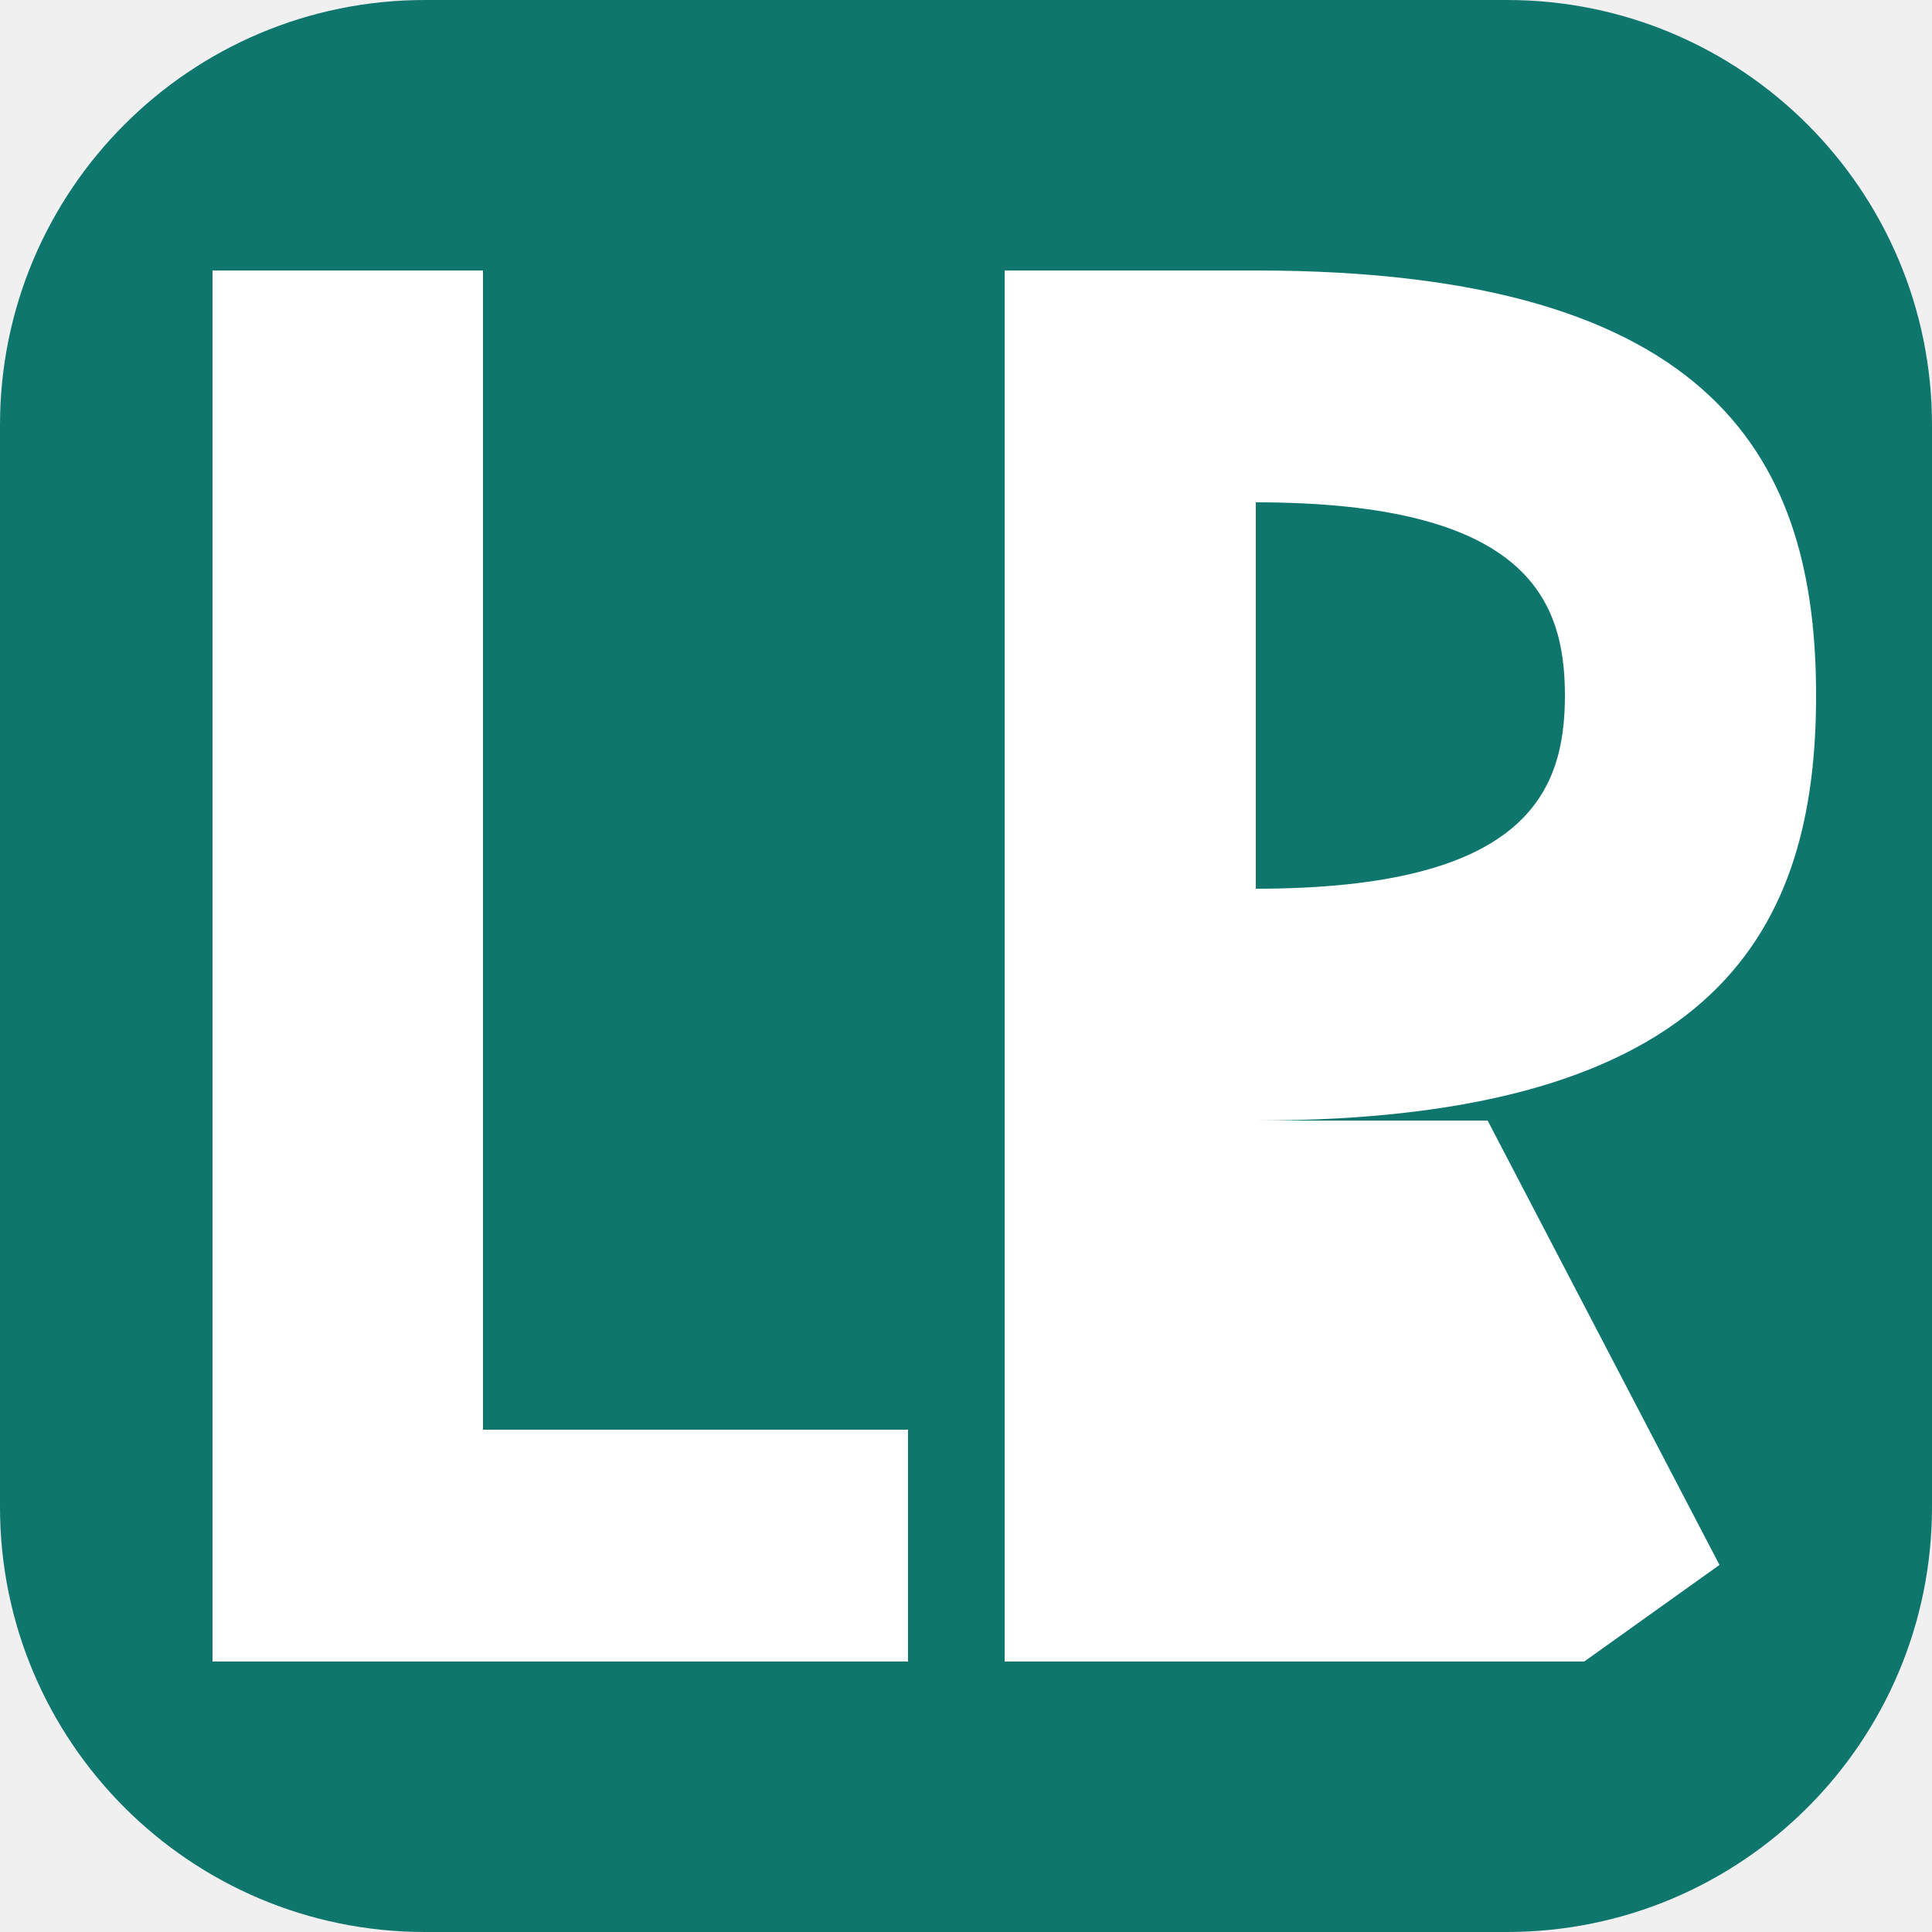
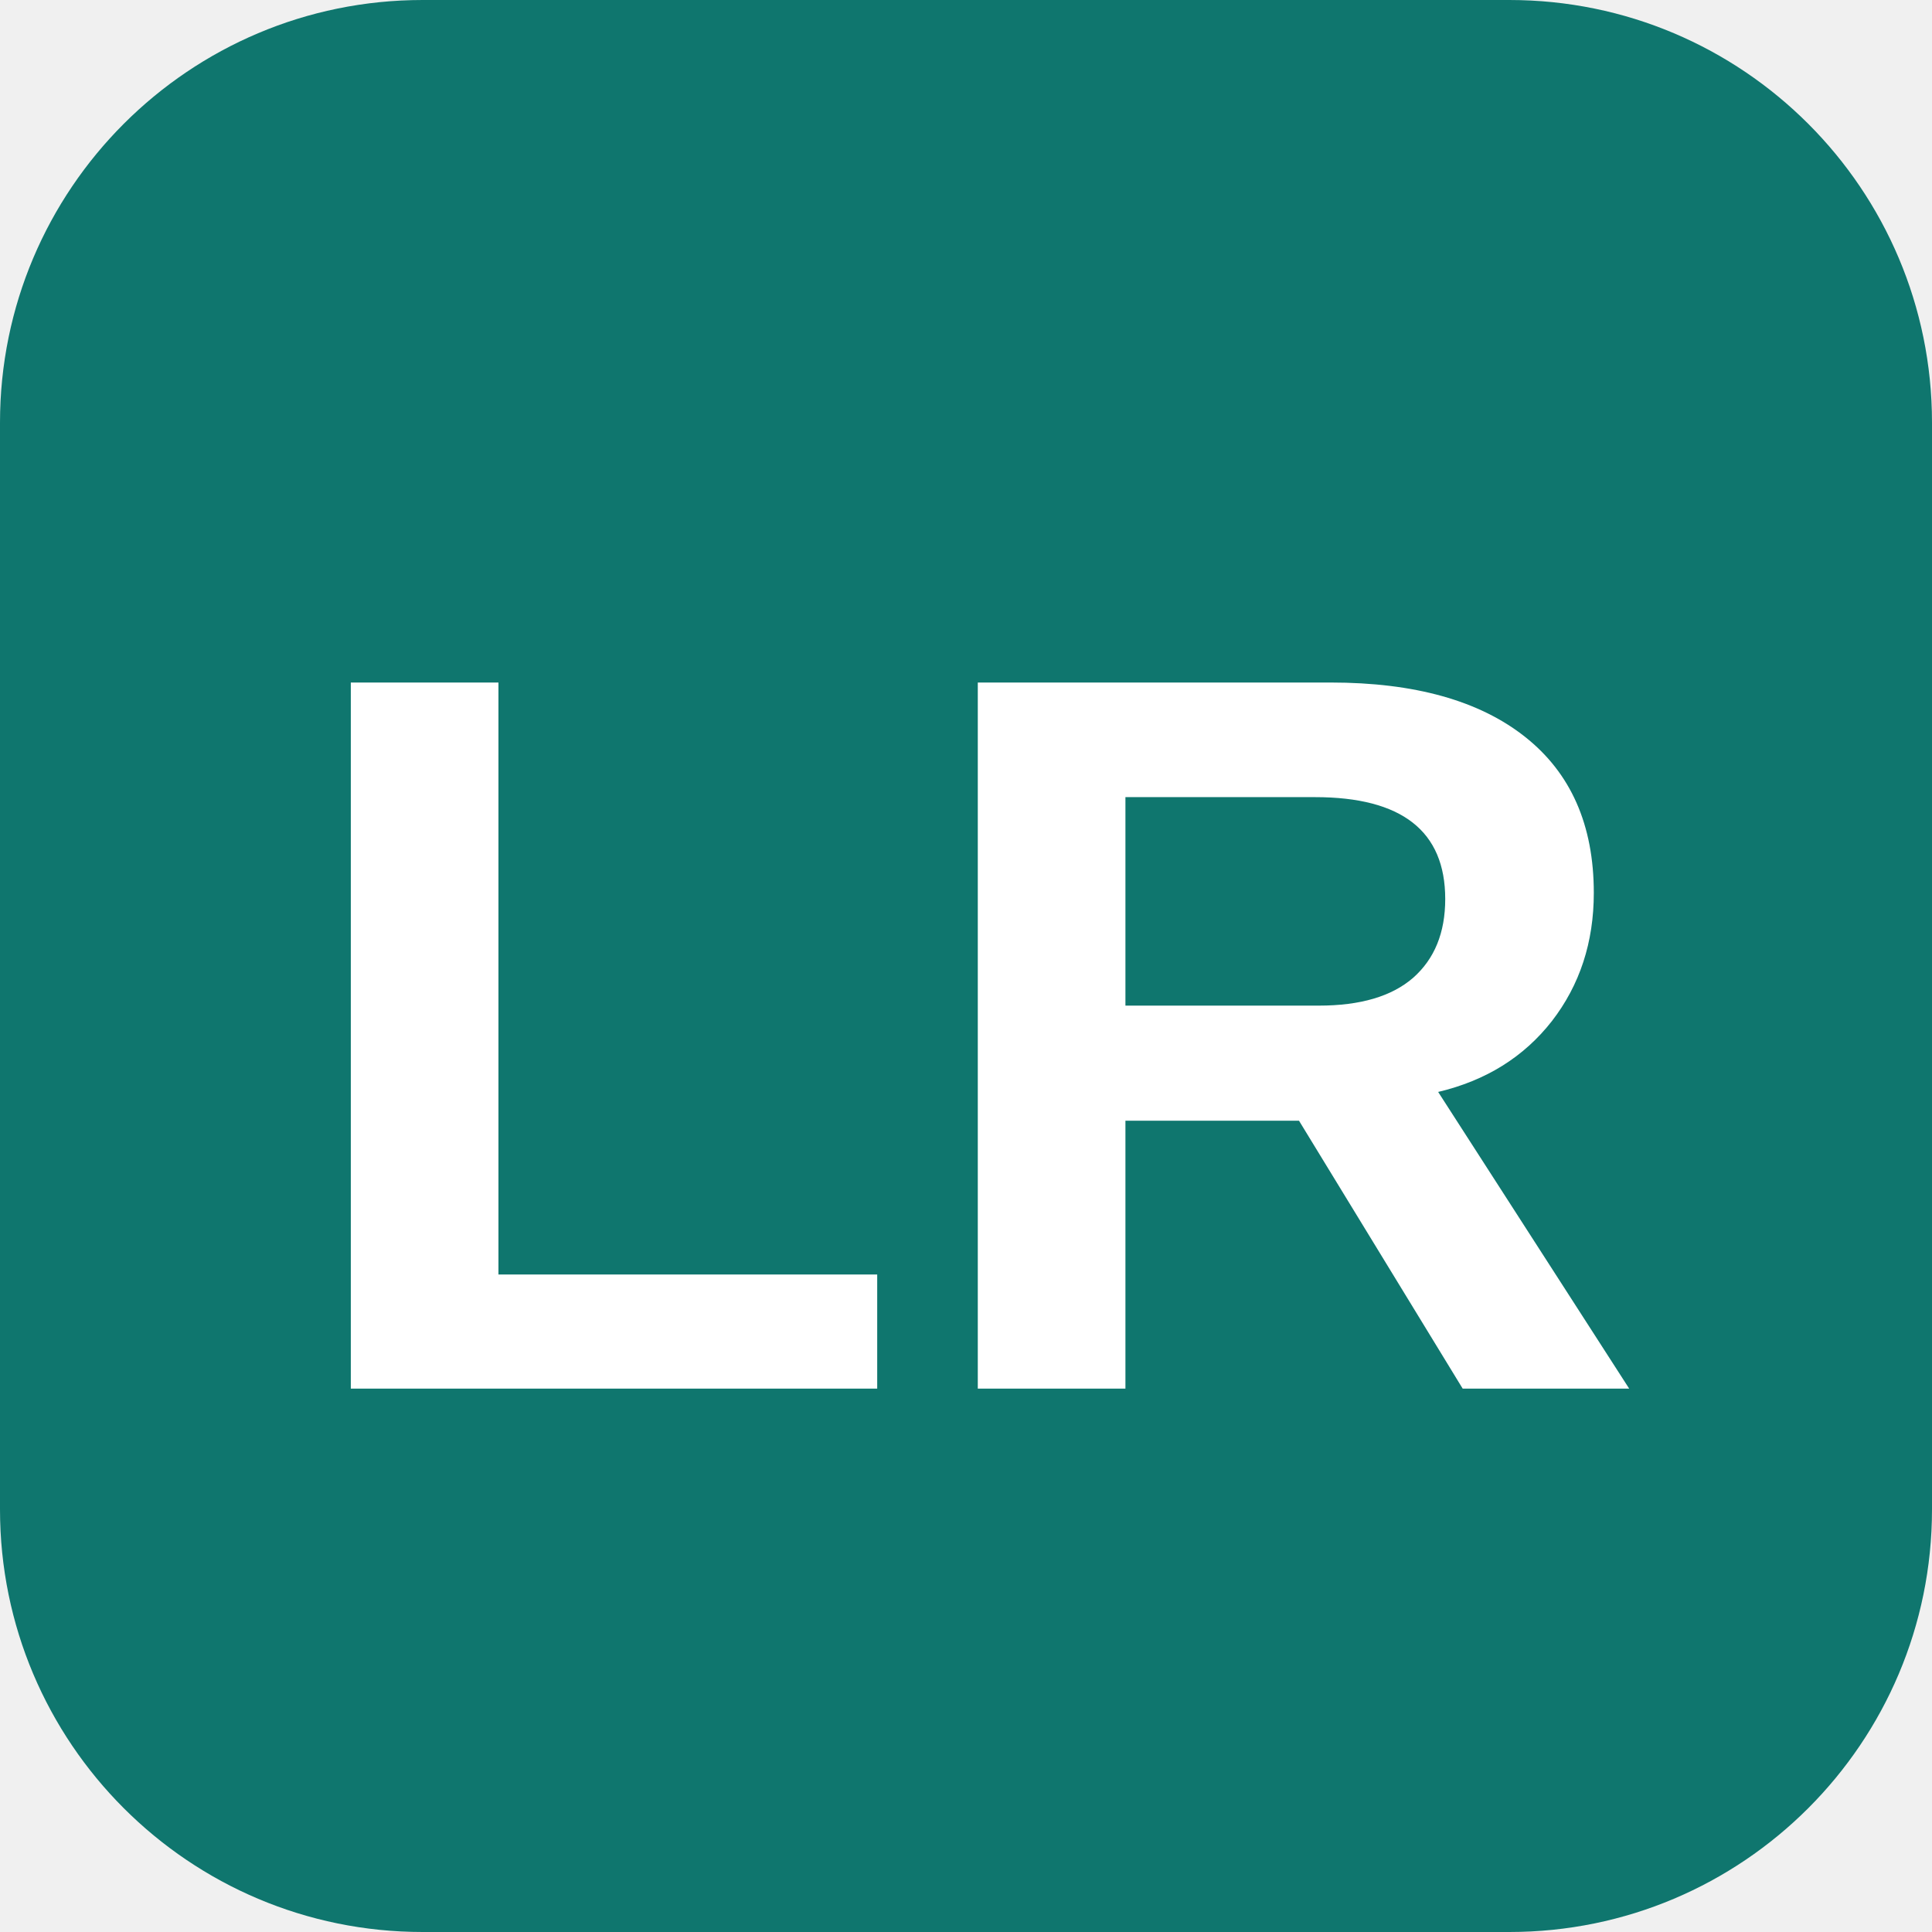
- <svg xmlns="http://www.w3.org/2000/svg" viewBox="0 0 200 200">
-   <rect width="200" height="200" rx="44" fill="#0f766e" />
-   <polygon fill="white" points="22,28 50,28 50,148 94,148 94,172 22,172" />
-   <path fill="white" fill-rule="evenodd" d="M130,28 C178,28 188,48 188,72 C188,96 178,116 130,116 Z M130,52 C158,52 162,62 162,72 C162,82 158,92 130,92 Z" />
-   <rect x="104" y="28" width="26" height="144" fill="white" />
-   <polygon fill="white" points="130,116 154,116 178,162 164,172 152,172 130,172" />
+ <svg xmlns="http://www.w3.org/2000/svg" viewBox="0 0 64 64">
+   <rect width="64" height="64" rx="14" fill="#0f766e" />
+   <text x="32" y="46" text-anchor="middle" font-family="'Arial Black', Impact, Arial, sans-serif" font-size="34" font-weight="900" fill="white">LR</text>
</svg>
